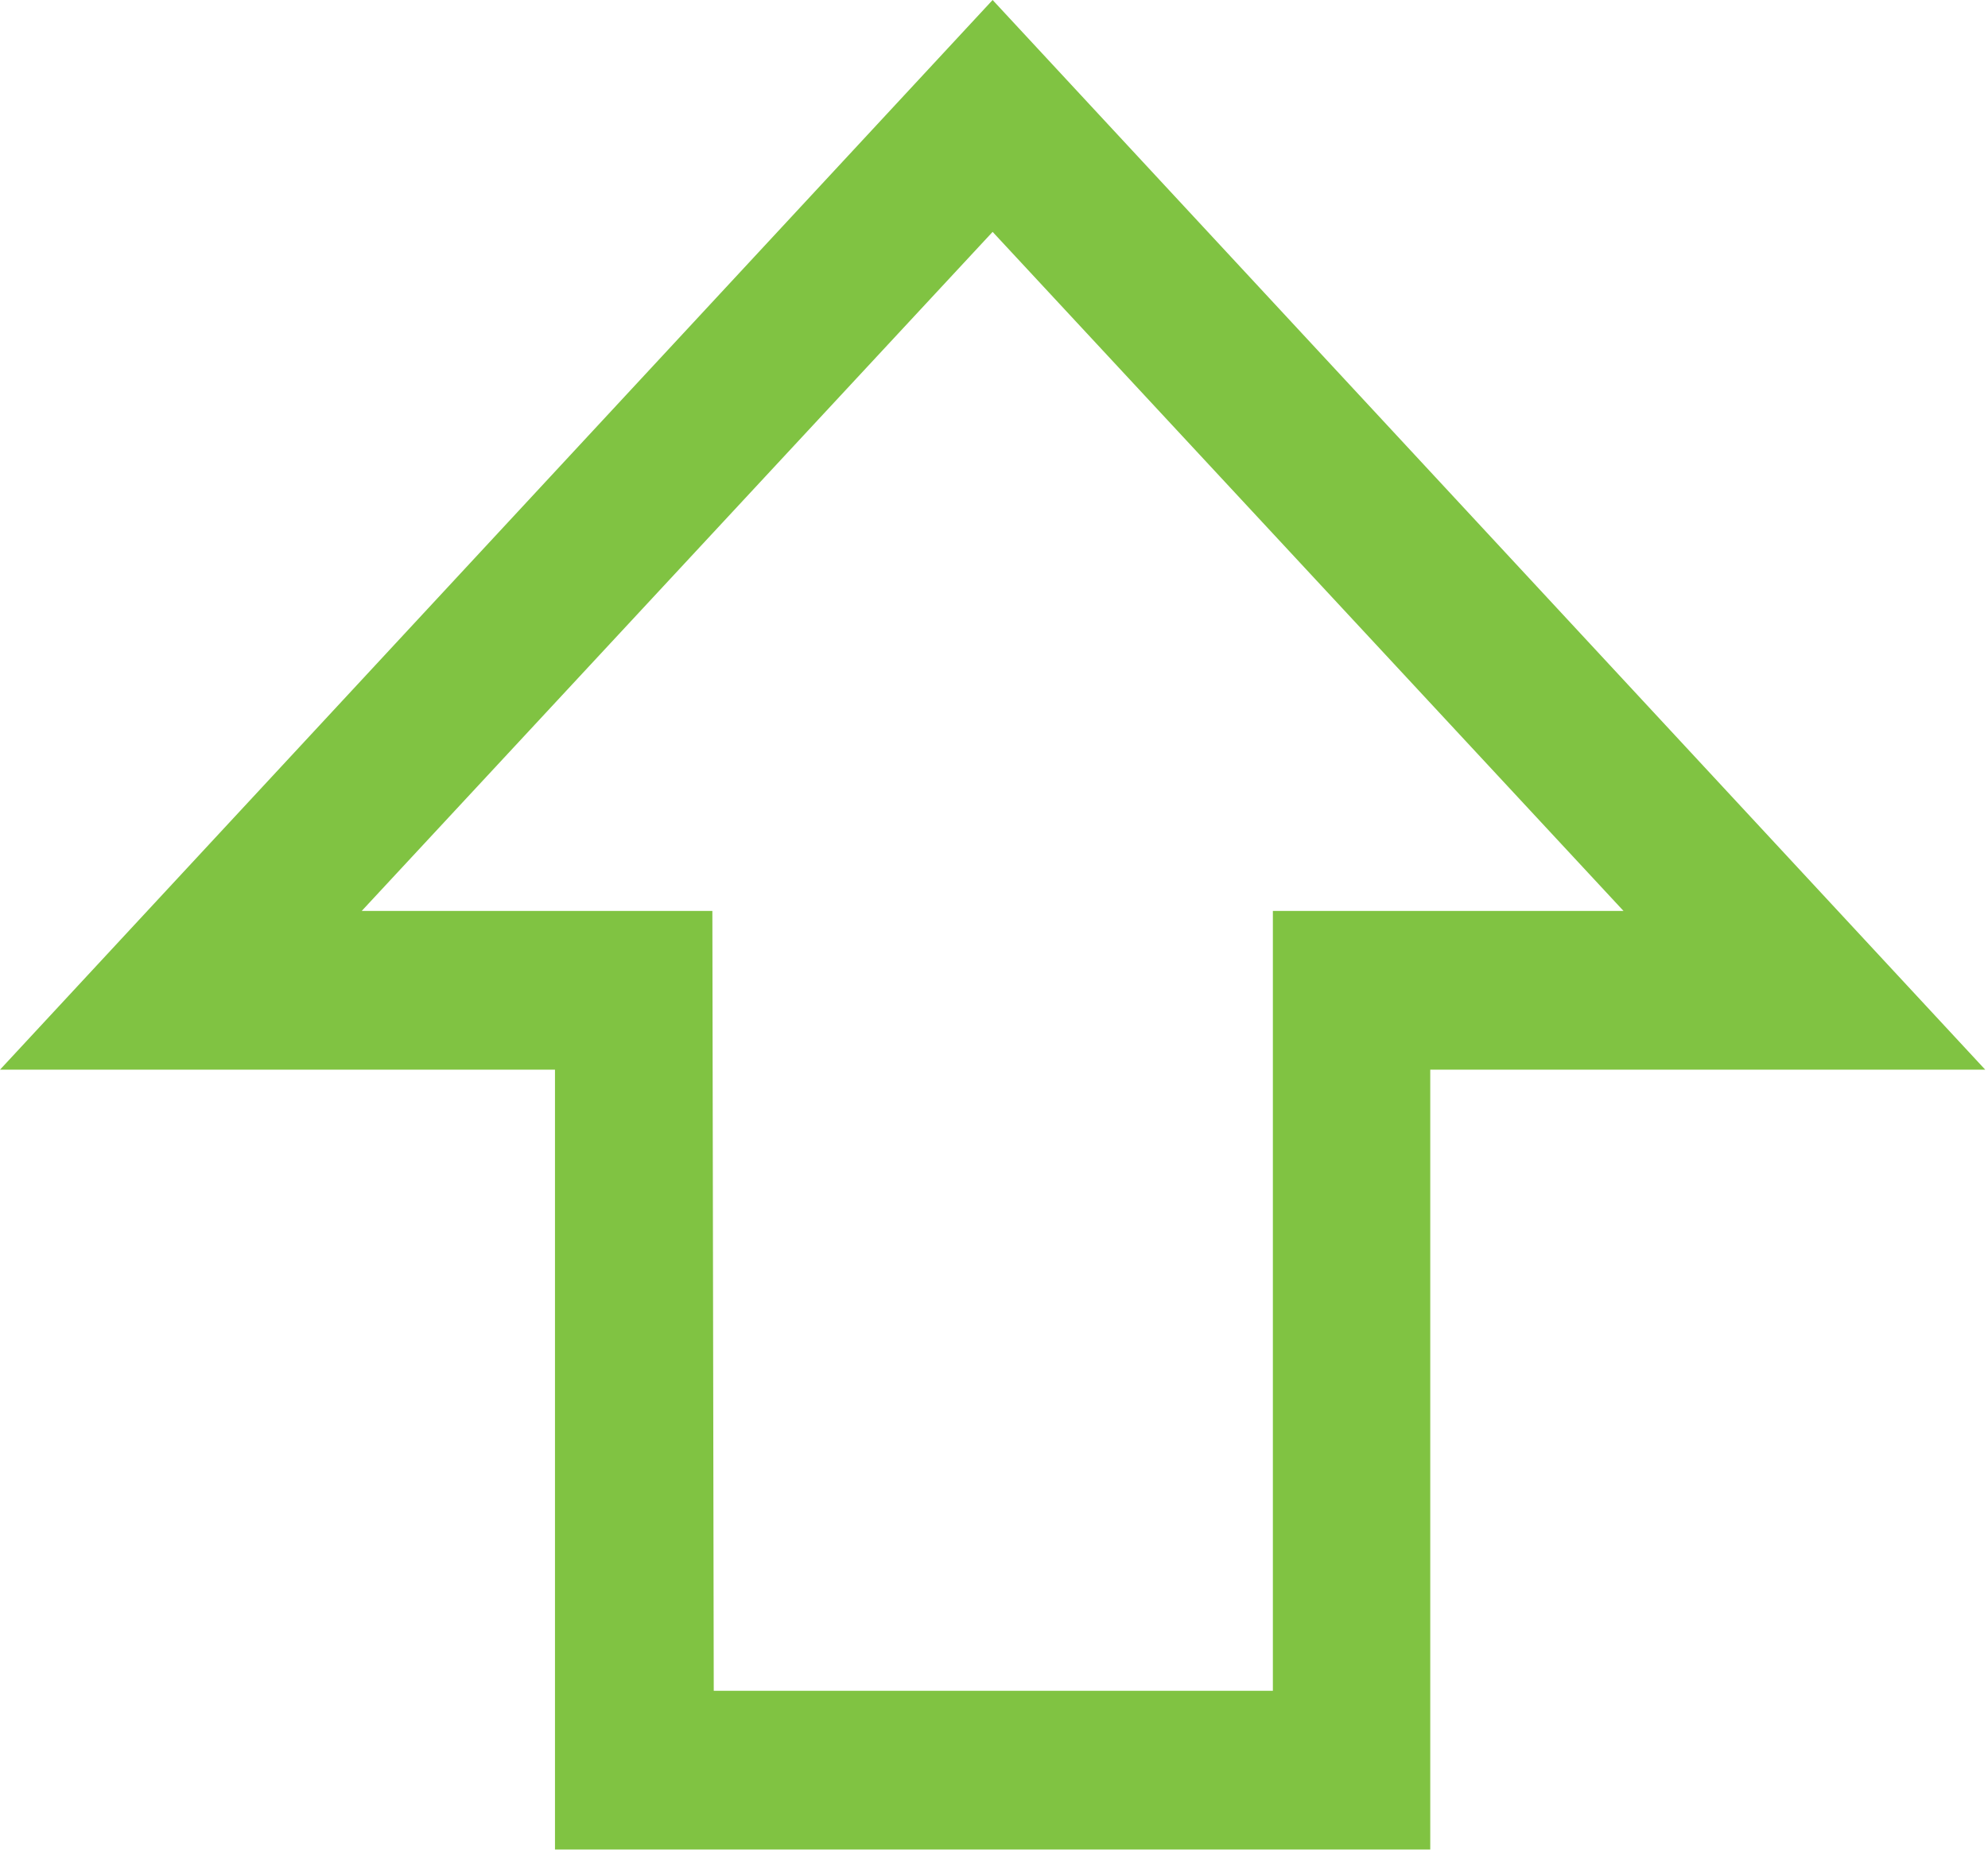
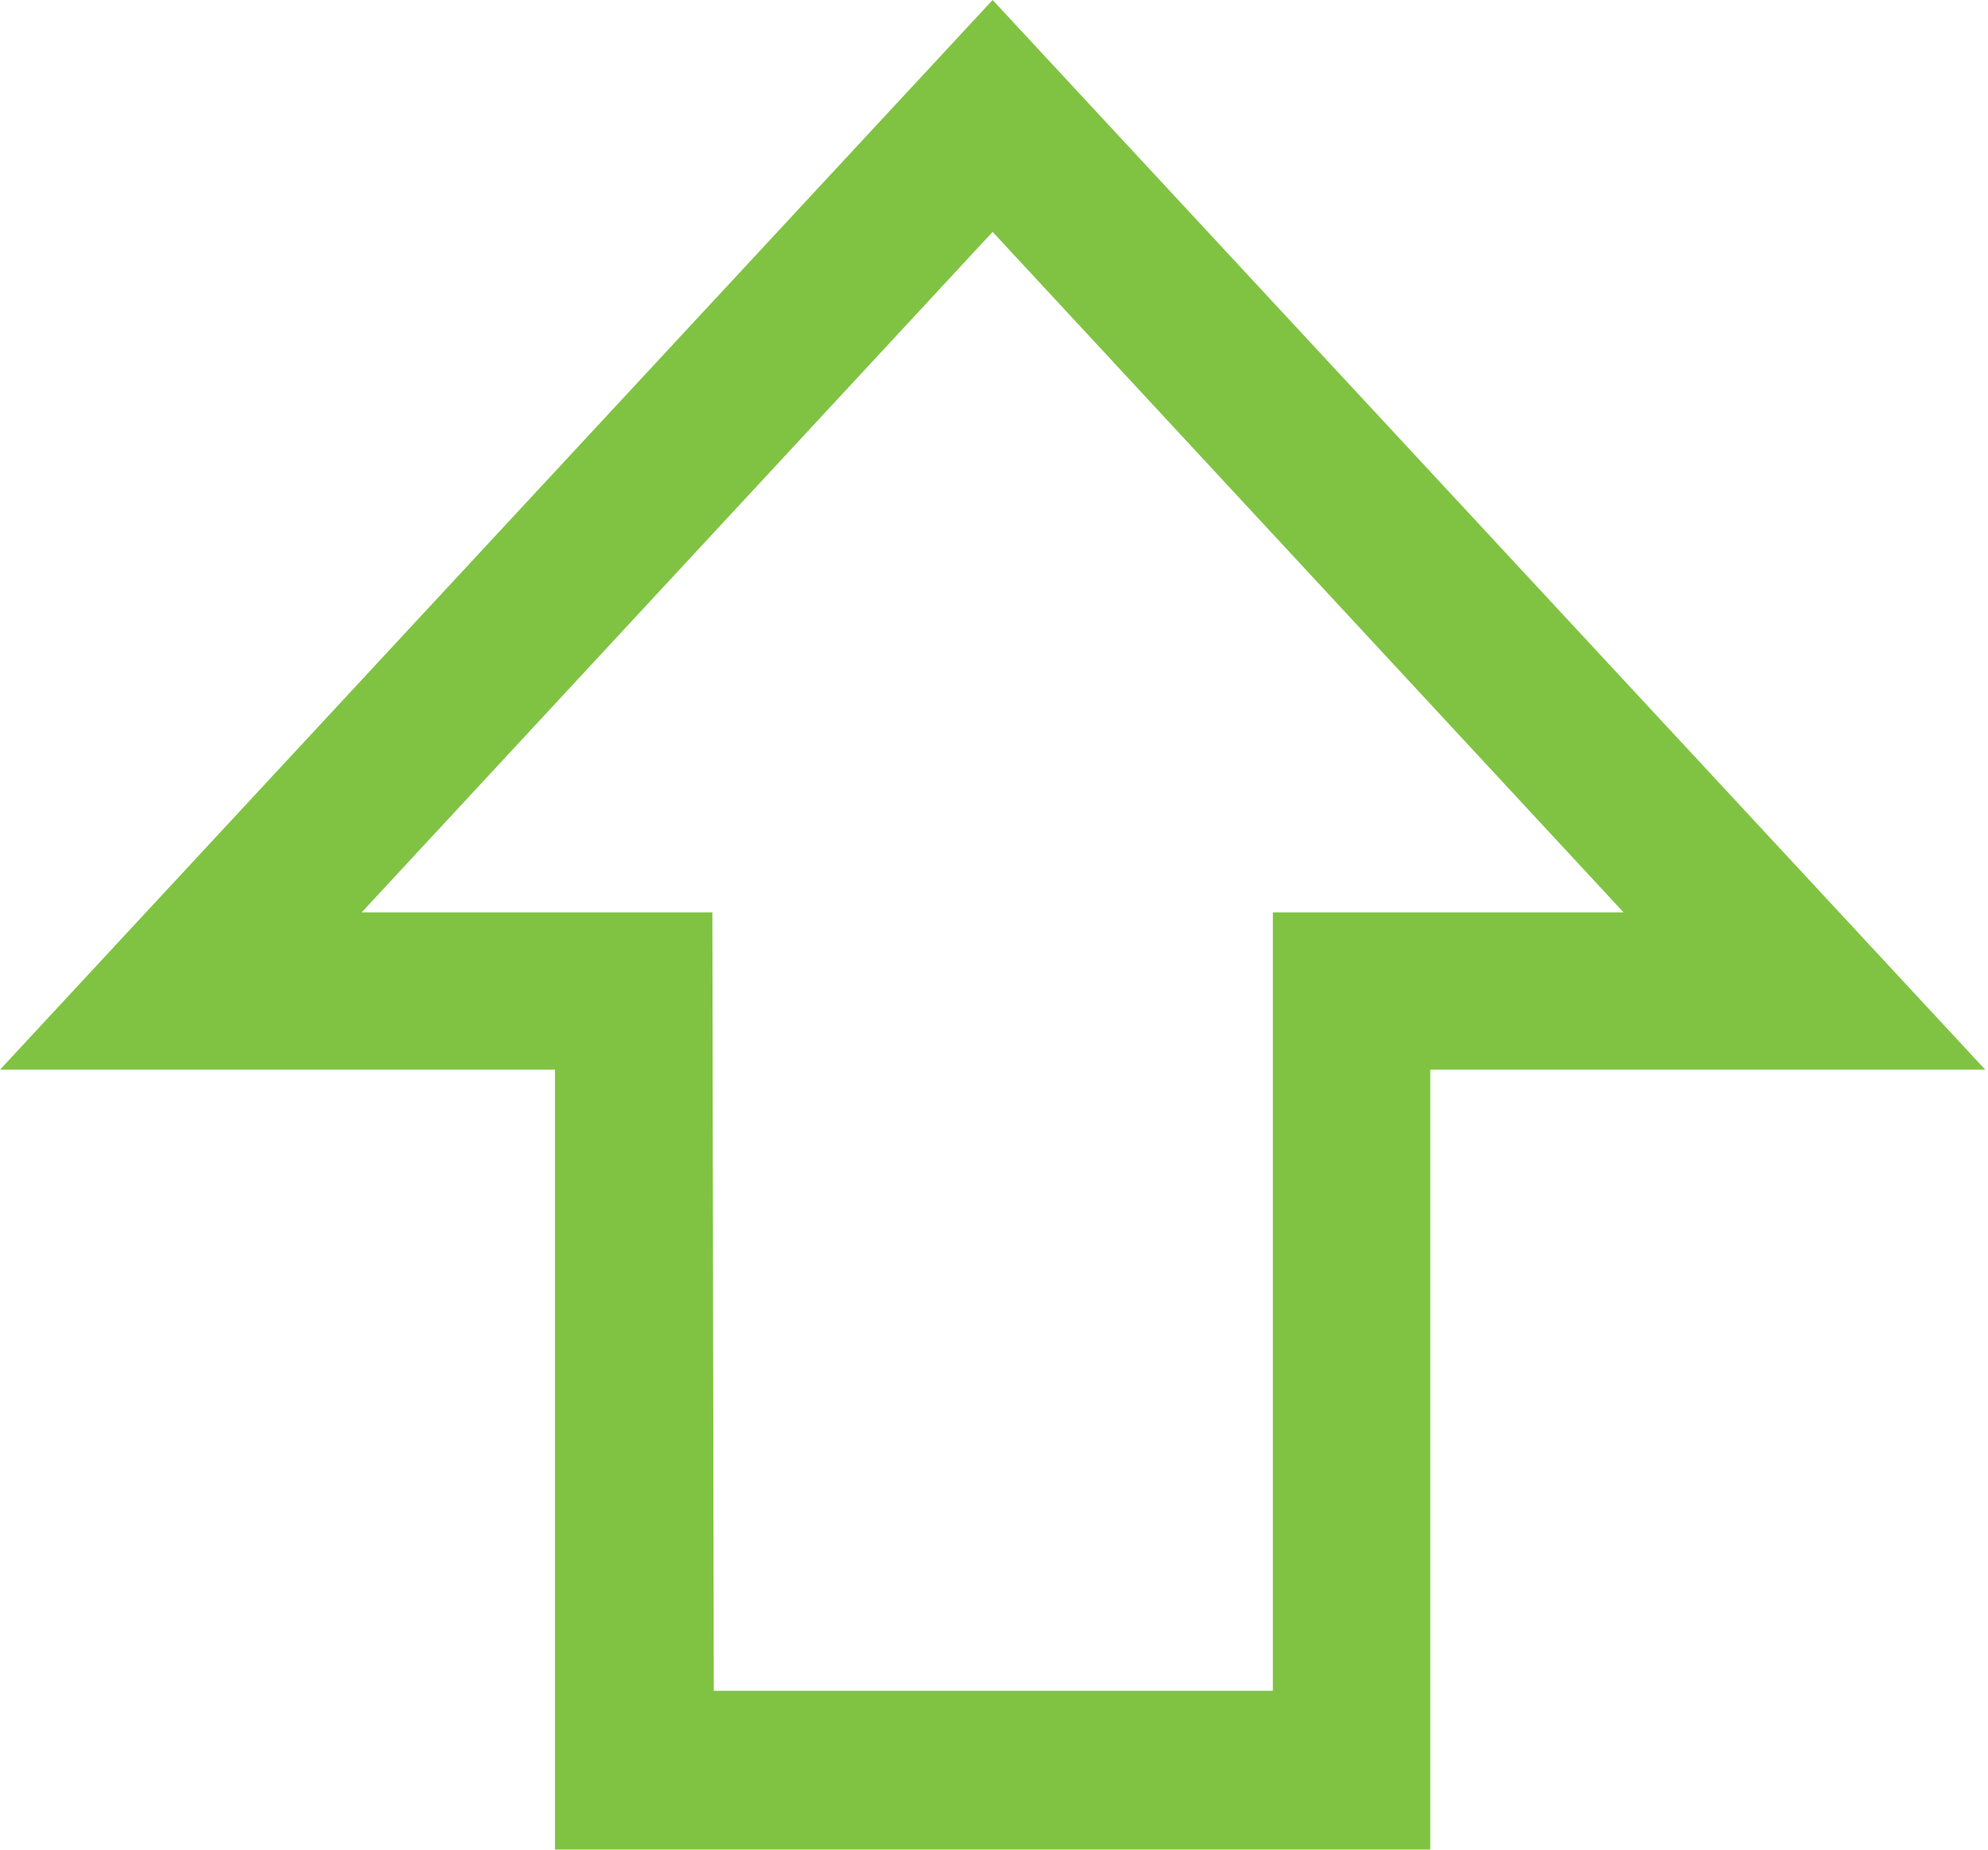
- <svg xmlns="http://www.w3.org/2000/svg" version="1.1" id="Layer_1" x="0px" y="0px" viewBox="-427 84 144 134" enable-background="new -427 84 144 134" xml:space="preserve">
+ <svg xmlns="http://www.w3.org/2000/svg" version="1.1" id="Layer_1" x="0px" y="0px" width="144px" height="134px" viewBox="0 0 144 134" enable-background="new 0 0 144 134" xml:space="preserve">
  <g>
-     <rect x="-427" y="84" fill="none" width="144" height="134" />
+     <rect fill="none" width="144" height="134" />
    <g>
-       <path fill="#80C342" d="M-323.4,218h-63.4v-56.5H-427l71.9-77.5l71.9,77.5h-40.2L-323.4,218L-323.4,218z M-375.3,206.5h40.5v-56.5    h25.4l-45.7-49.2l-45.7,49.2h25.4L-375.3,206.5L-375.3,206.5z" />
+       <path fill="#80C342" d="M103.6,134H40.2V77.5H0L71.9,0l71.9,77.5h-40.2V134L103.6,134z M51.7,122.5h40.5V66.1h25.4L71.9,16.8    L26.2,66.1h25.4L51.7,122.5L51.7,122.5z" />
    </g>
  </g>
</svg>
